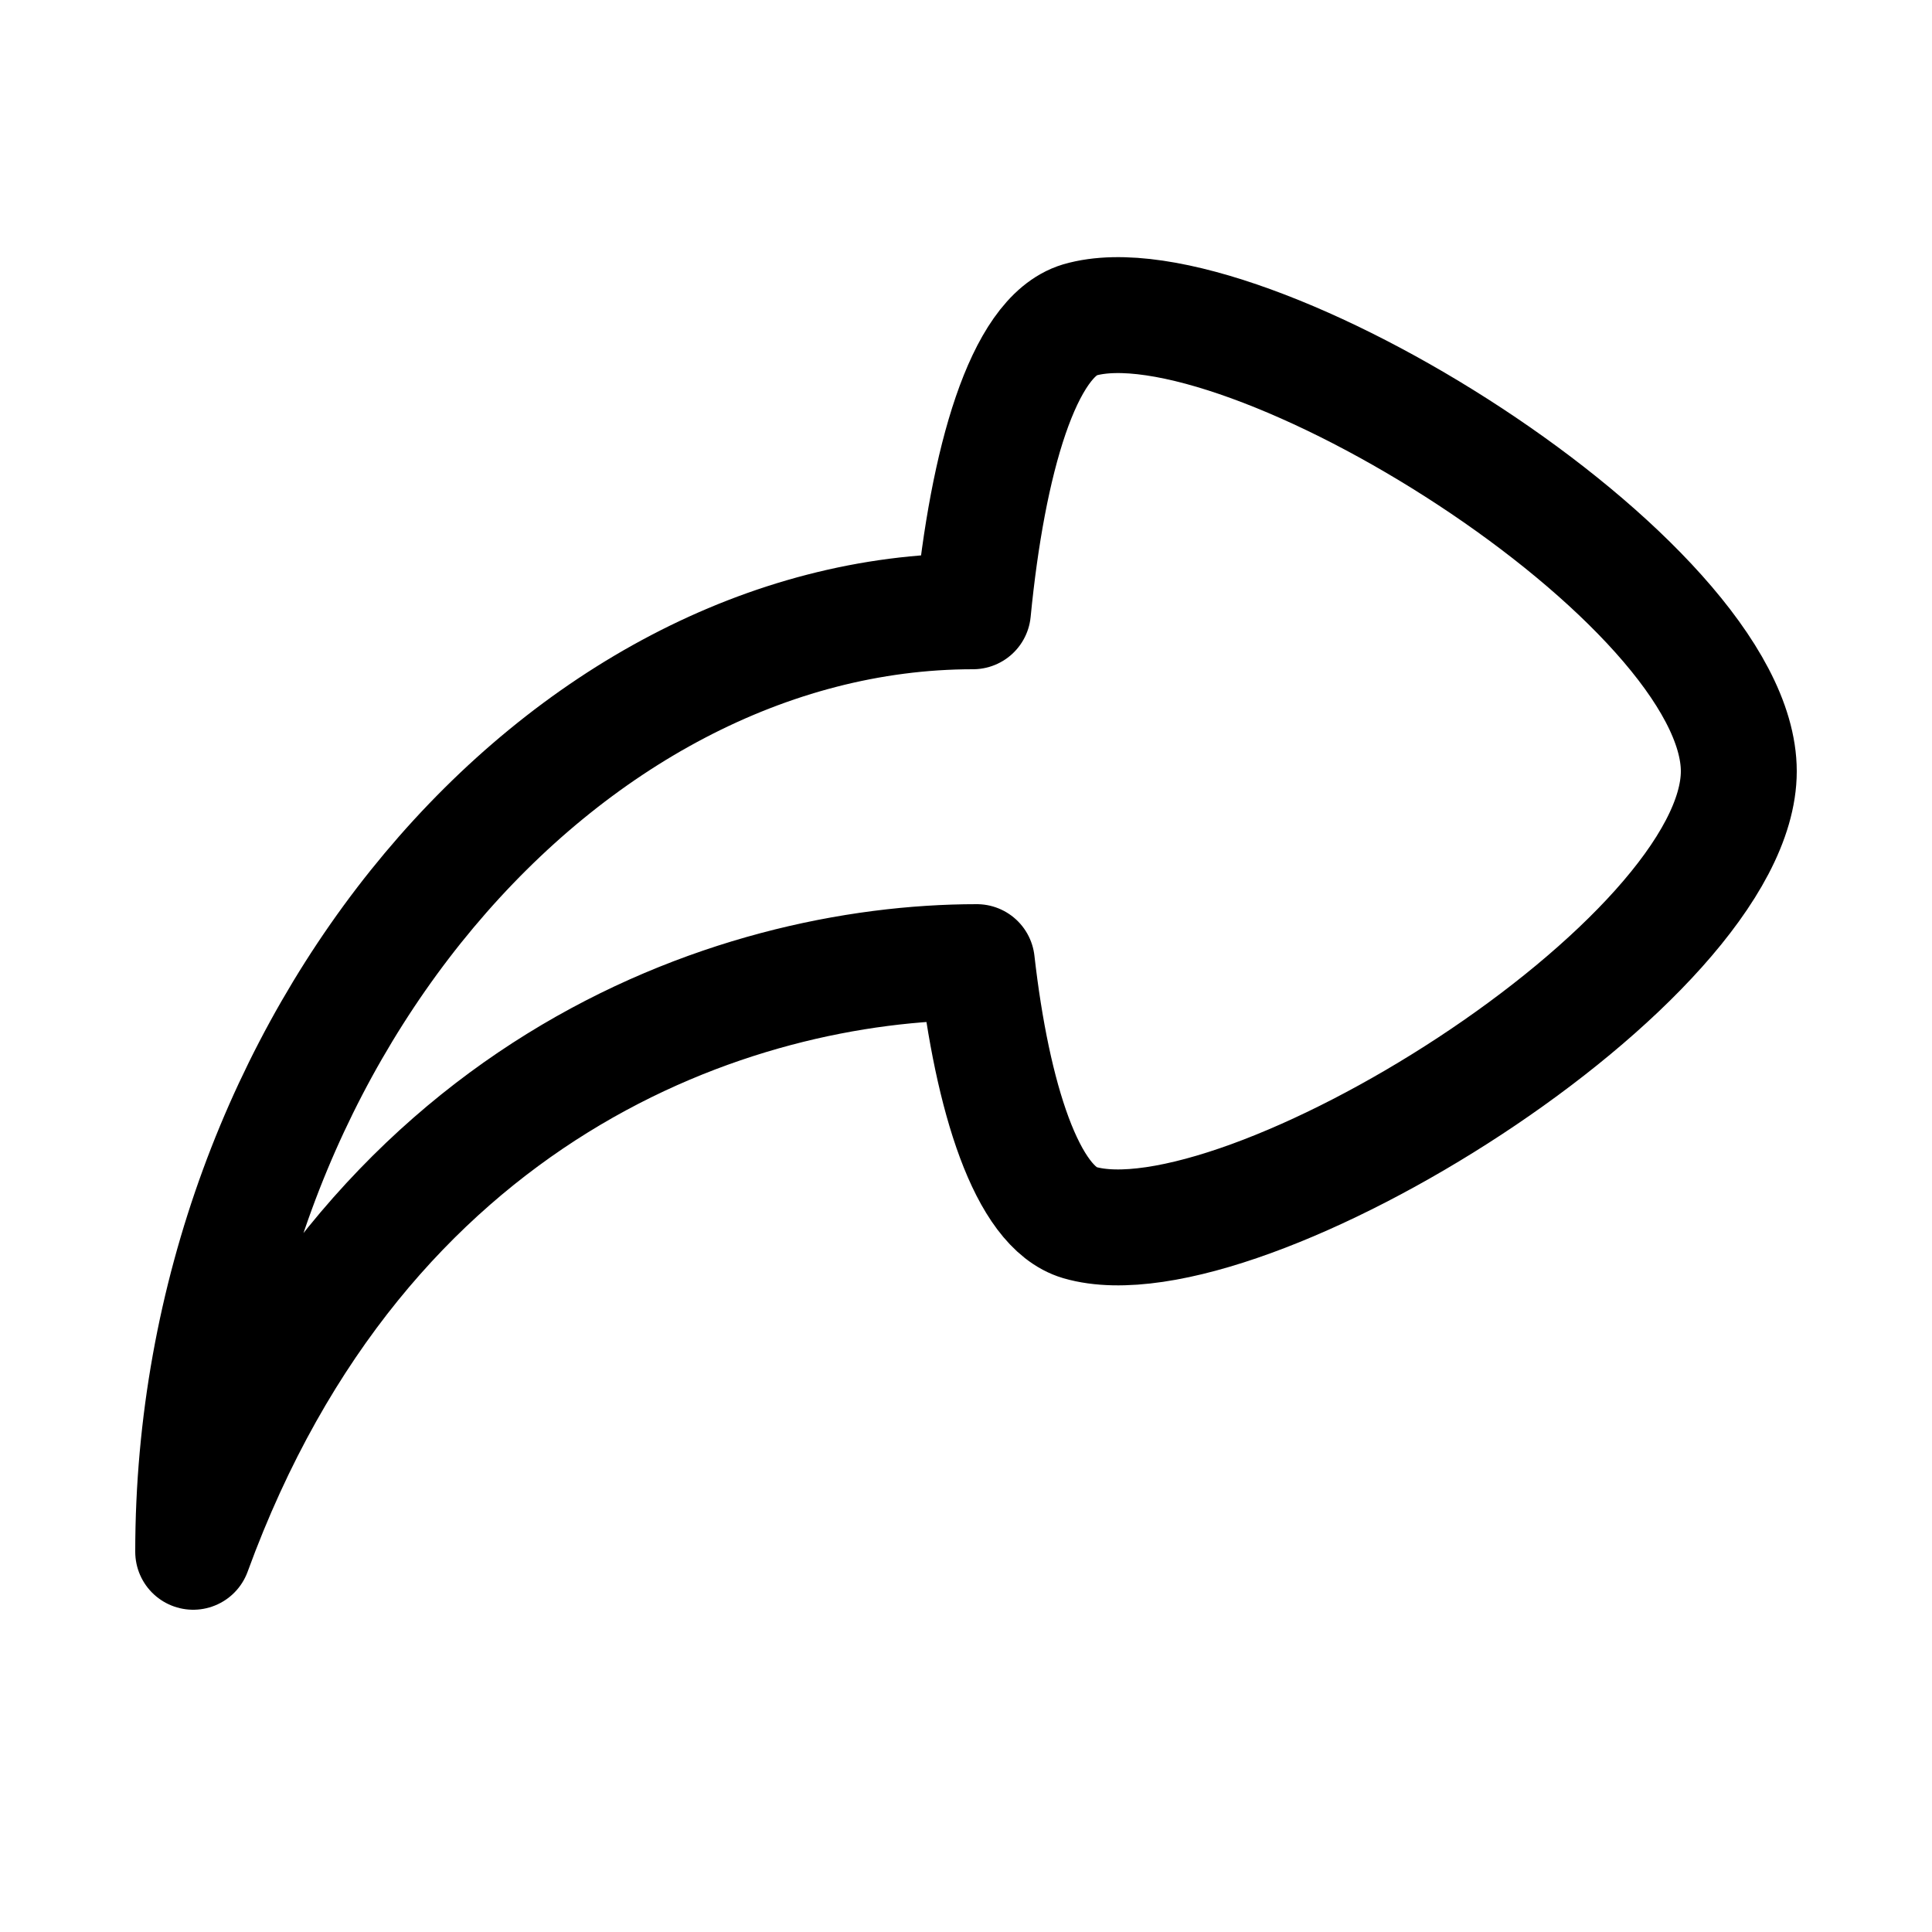
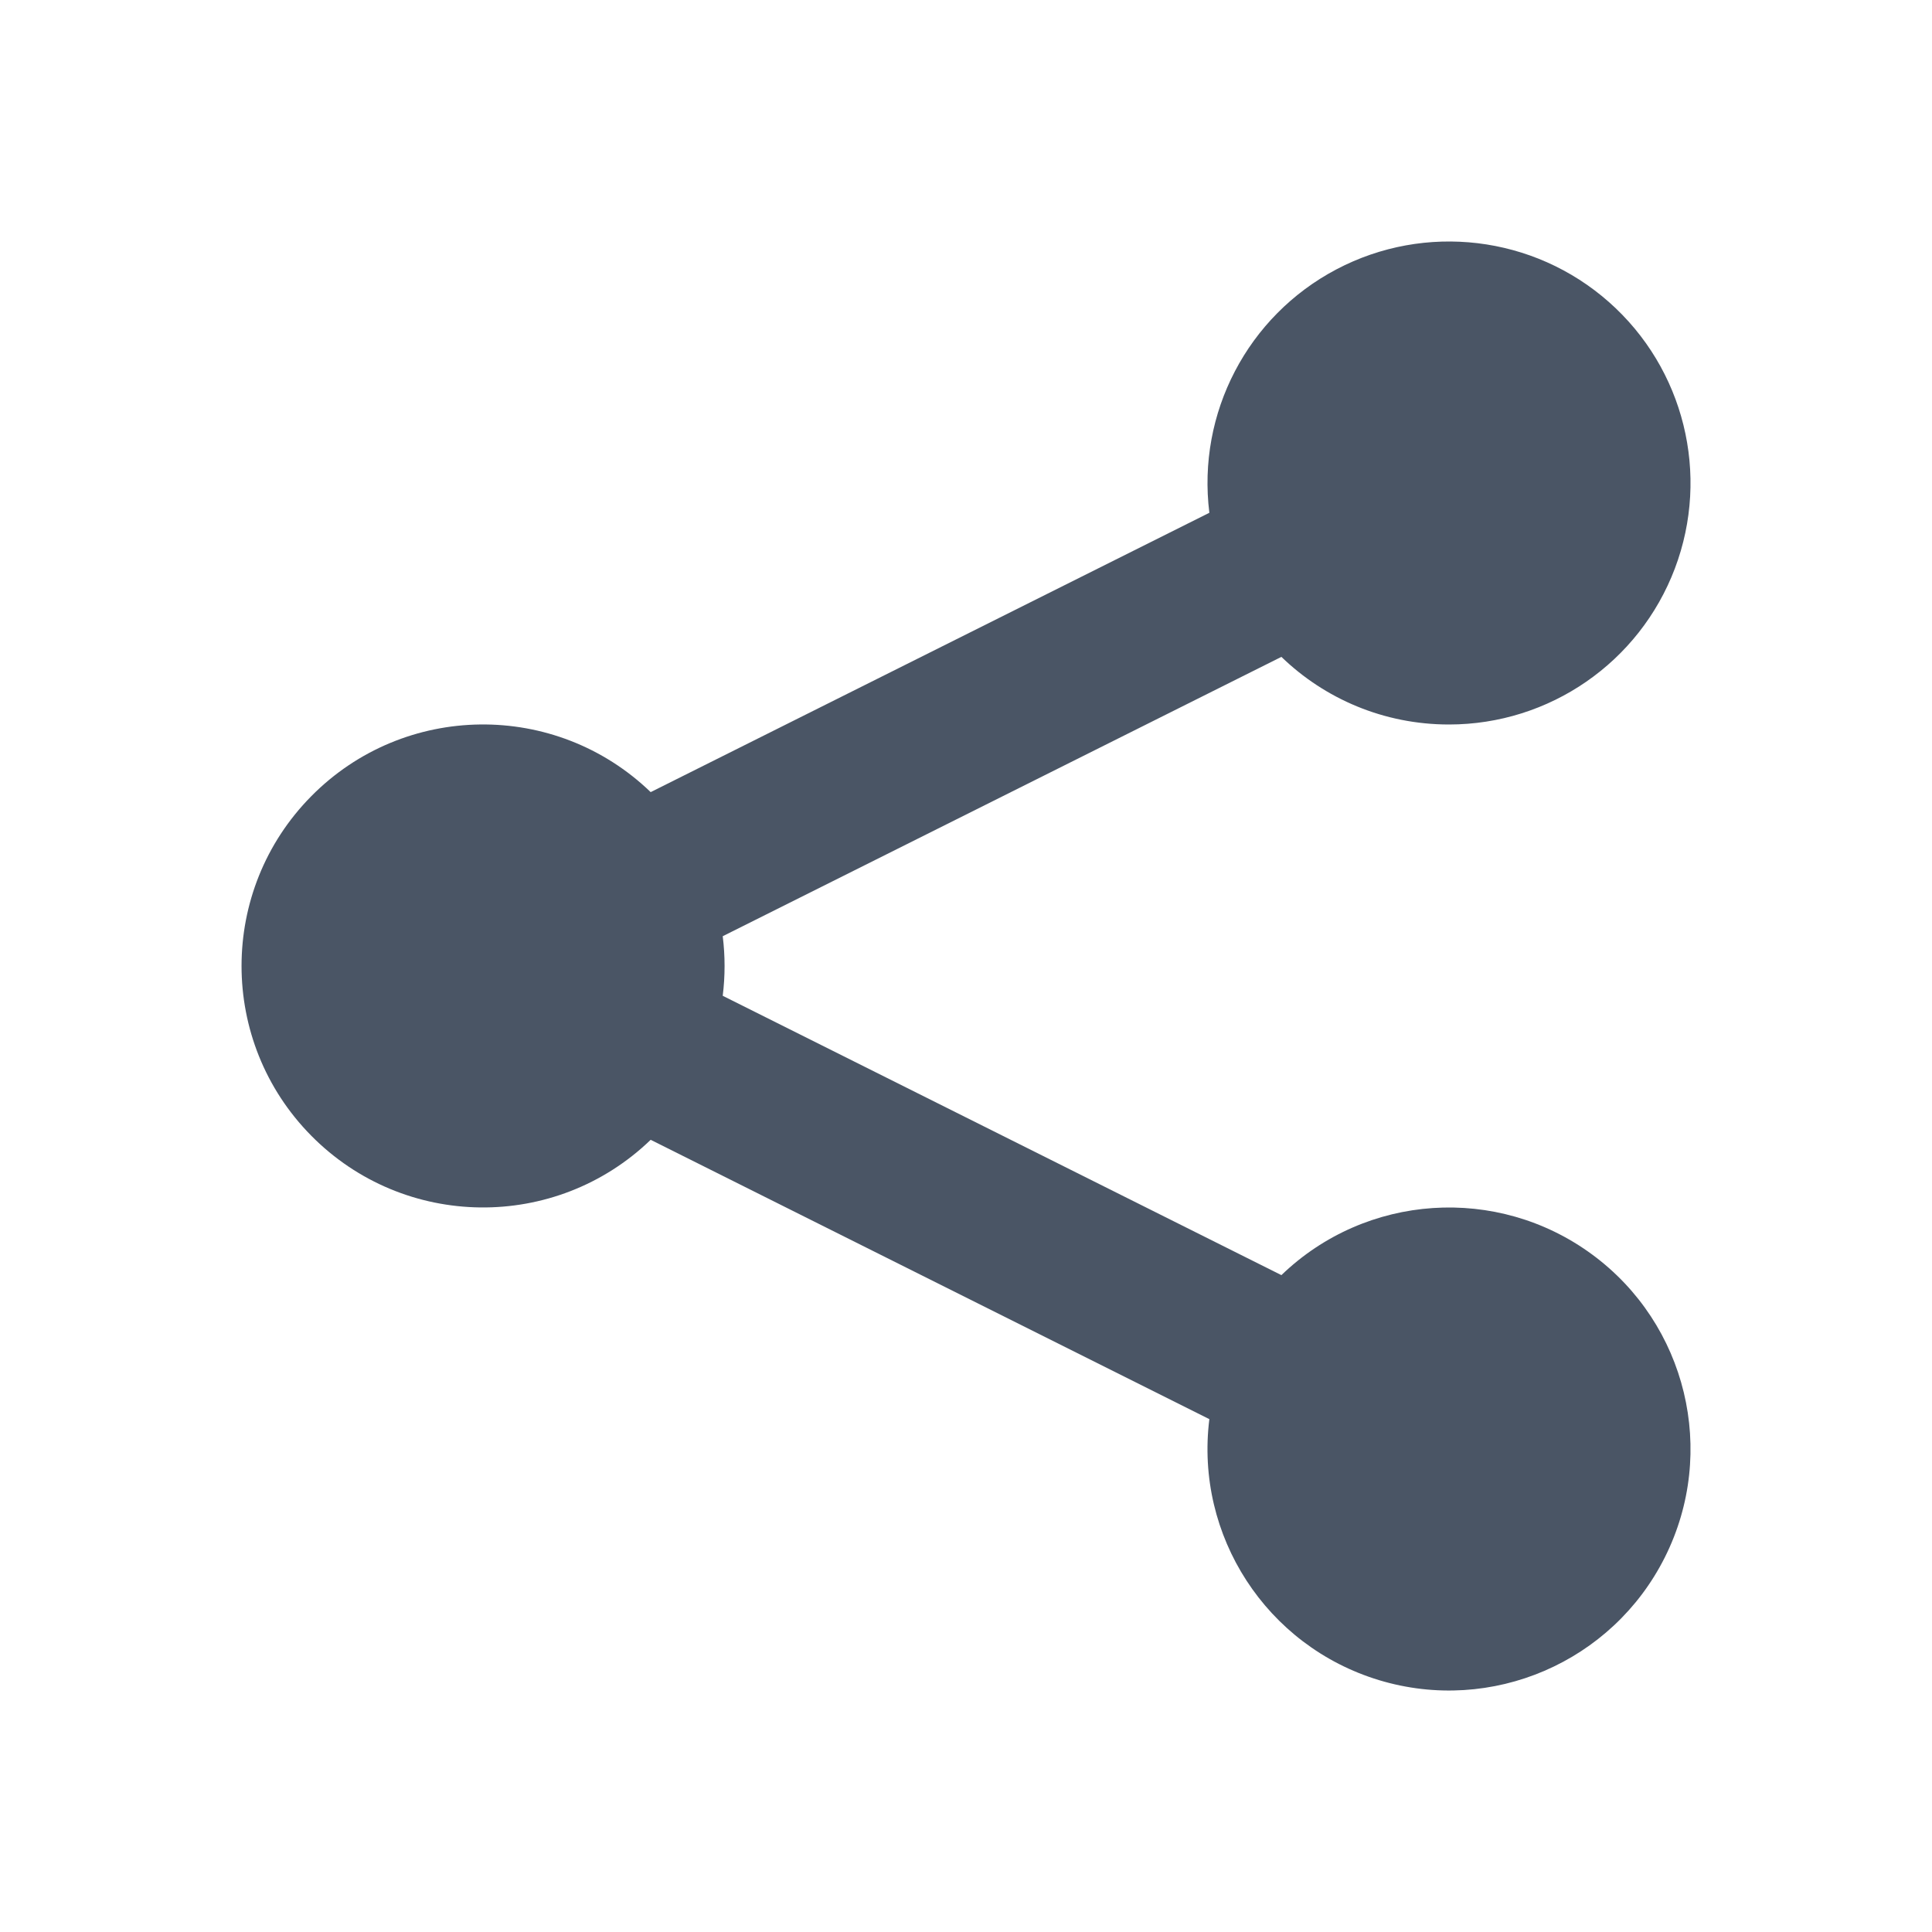
- <svg xmlns="http://www.w3.org/2000/svg" width="800px" height="800px" viewBox="-0.5 0 25 25" fill="none">
-   <path d="M13.47 4.14C12.74 4.36 12.28 5.96 12.09 7.91C6.78 7.91 2 13.48 2 20.08C4.19 14.08 9 12.45 12.14 12.45C12.34 14.21 12.79 15.62 13.47 15.82C15.57 16.43 22 12.44 22 9.98C22 7.52 15.57 3.53 13.47 4.14Z" stroke="#000000" stroke-width="1.5" stroke-linecap="round" stroke-linejoin="round" />
+ <svg xmlns="http://www.w3.org/2000/svg" aria-hidden="true" role="img" width="64" height="64" viewBox="0 0 24 24" style="color: rgb(74, 85, 101);">
+   <path fill="currentColor" d="M18 9a3 3 0 1 0-2.977-2.63l-6.94 3.47a3 3 0 1 0 0 4.319l6.94 3.47a3 3 0 1 0 .895-1.789l-6.94-3.47a3 3 0 0 0 0-.74l6.94-3.47C16.456 8.68 17.19 9 18 9" />
</svg>
